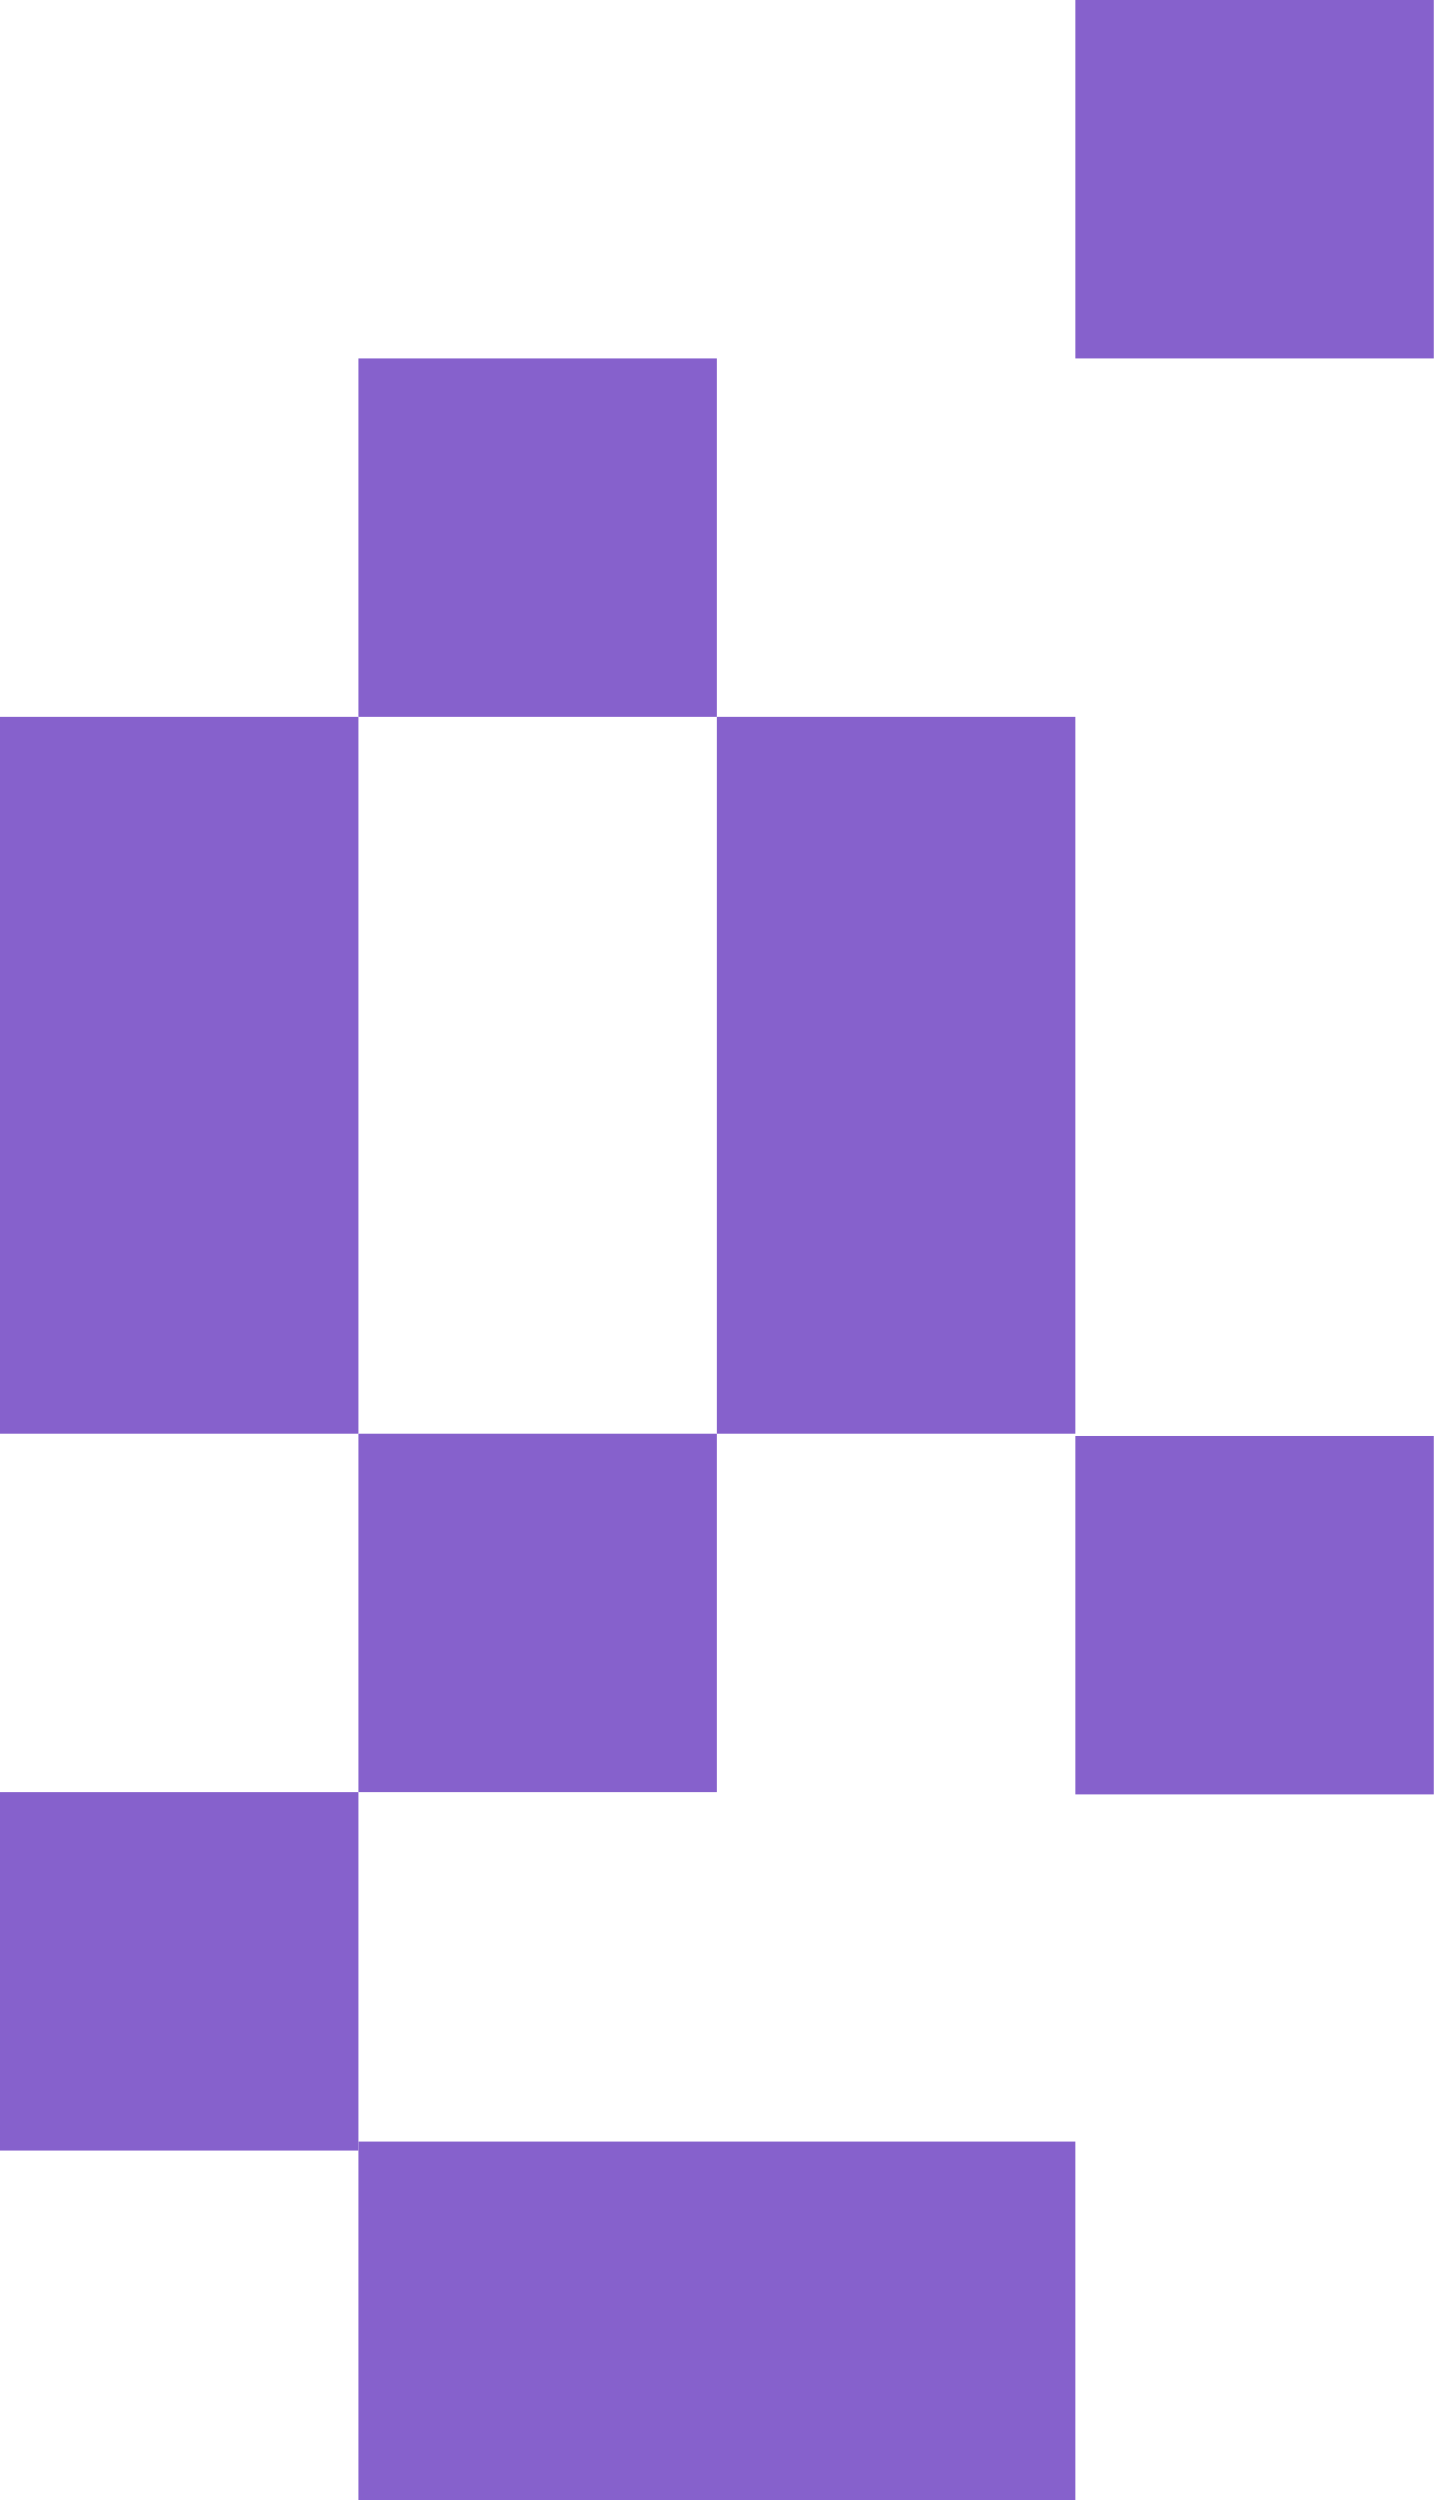
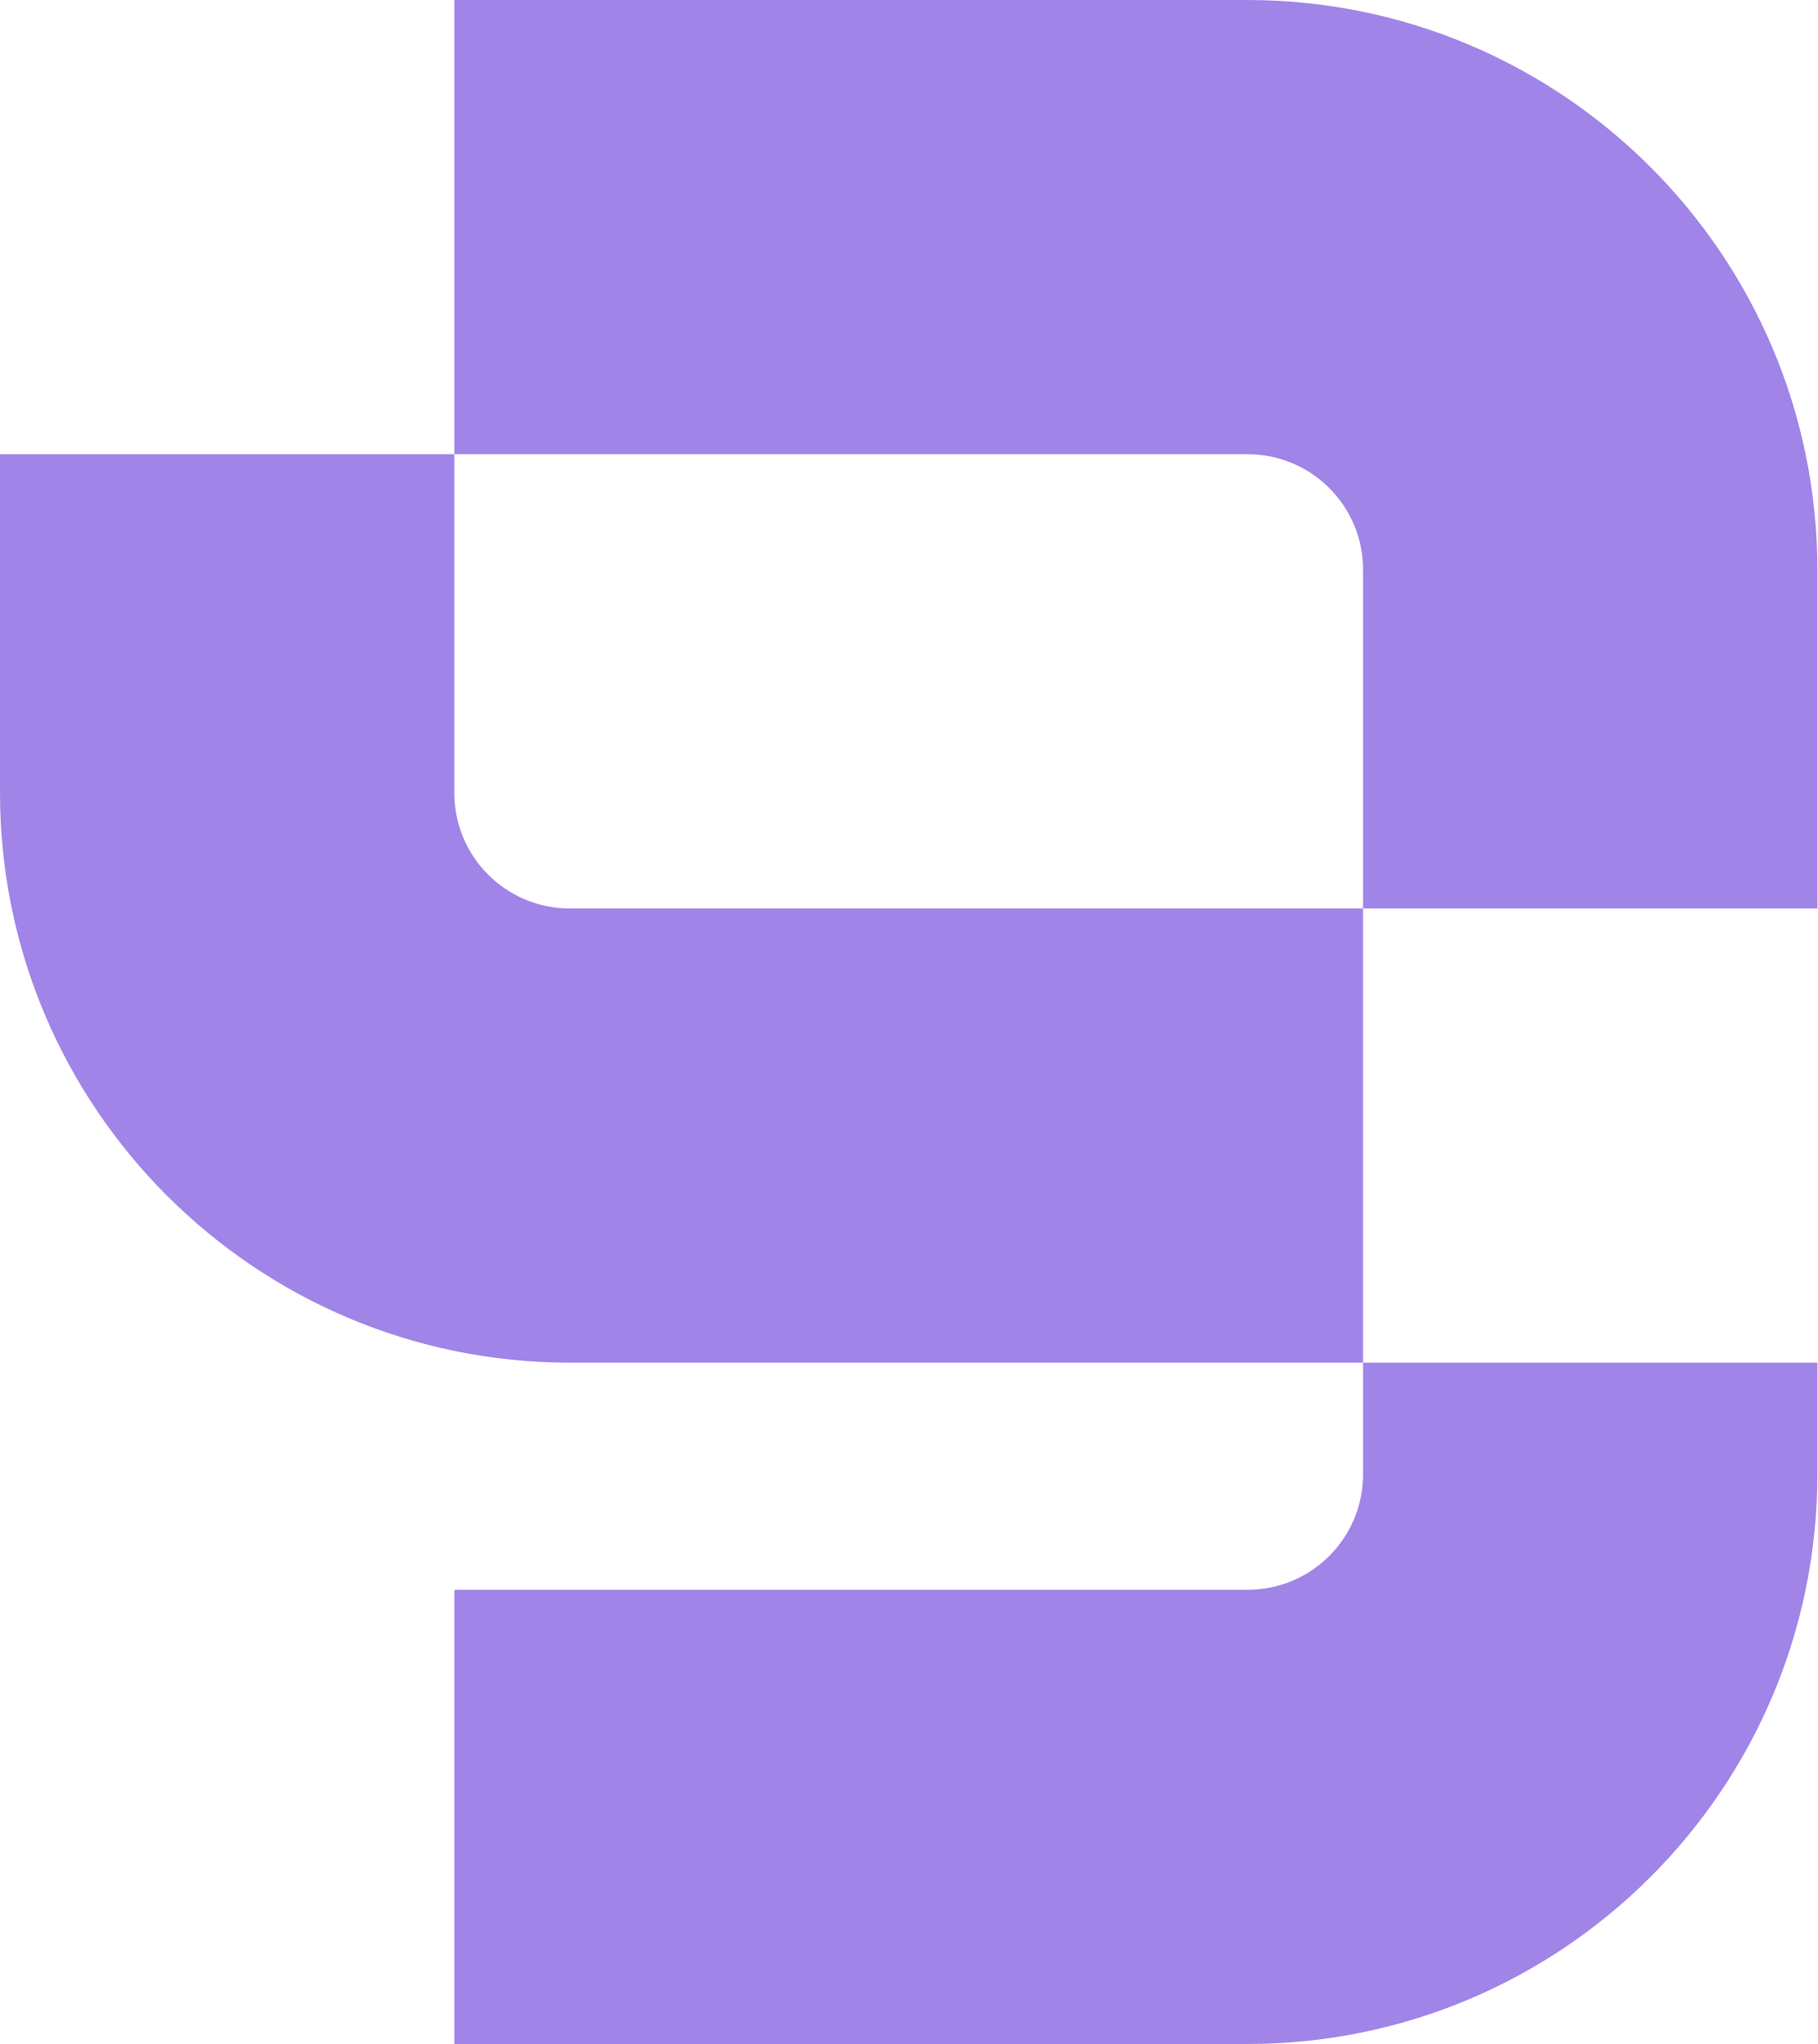
- <svg xmlns="http://www.w3.org/2000/svg" id="Layer_2" viewBox="0 0 189.89 331.1">
-   <g id="small01_fush">
-     <rect x="142.42" y="190.18" width="47.47" height="47.47" style="fill:#8661cc;" />
-     <rect y="237.35" width="47.47" height="47.47" style="fill:#8661cc;" />
-     <rect x="47.47" y="283.63" width="94.95" height="47.47" style="fill:#8661cc;" />
-     <rect x="142.42" y="0" width="47.47" height="47.47" style="fill:#8661cc;" />
-     <rect x="47.47" y="47.47" width="47.47" height="47.47" style="fill:#8661cc;" />
-     <rect x="94.94" y="94.94" width="47.48" height="94.94" style="fill:#8661cc;" />
-     <rect y="94.94" width="47.47" height="94.94" style="fill:#8661cc;" />
-     <rect x="47.47" y="189.88" width="47.47" height="47.47" style="fill:#8661cc;" />
+ <svg xmlns="http://www.w3.org/2000/svg" id="Layer_2" data-name="Layer 2" viewBox="0 0 240.2 270.22">
+   <defs>
+     <style>
+       .cls-1 {
+         fill: #a084e8;
+       }
+     </style>
+   </defs>
+   <g id="new">
+     <g>
+       <path class="cls-1" d="M240.2,180.15v14.71c0,41.63-33.74,75.36-75.36,75.36H60.05v-60.05h104.84c8.43,0,15.26-6.83,15.26-15.26v-14.76h60.05Z" />
+       <path class="cls-1" d="M180.15,120.1v60.05H75.36C33.74,180.15,0,146.41,0,104.79V60.05H60.05v44.79c0,8.43,6.83,15.26,15.26,15.26h104.84Z" />
+       <path class="cls-1" d="M240.2,75.36v44.74h-60.05v-44.79c0-8.43-6.83-15.26-15.26-15.26H60.05V0h104.79c41.62,0,75.36,33.74,75.36,75.36Z" />
+     </g>
  </g>
</svg>
